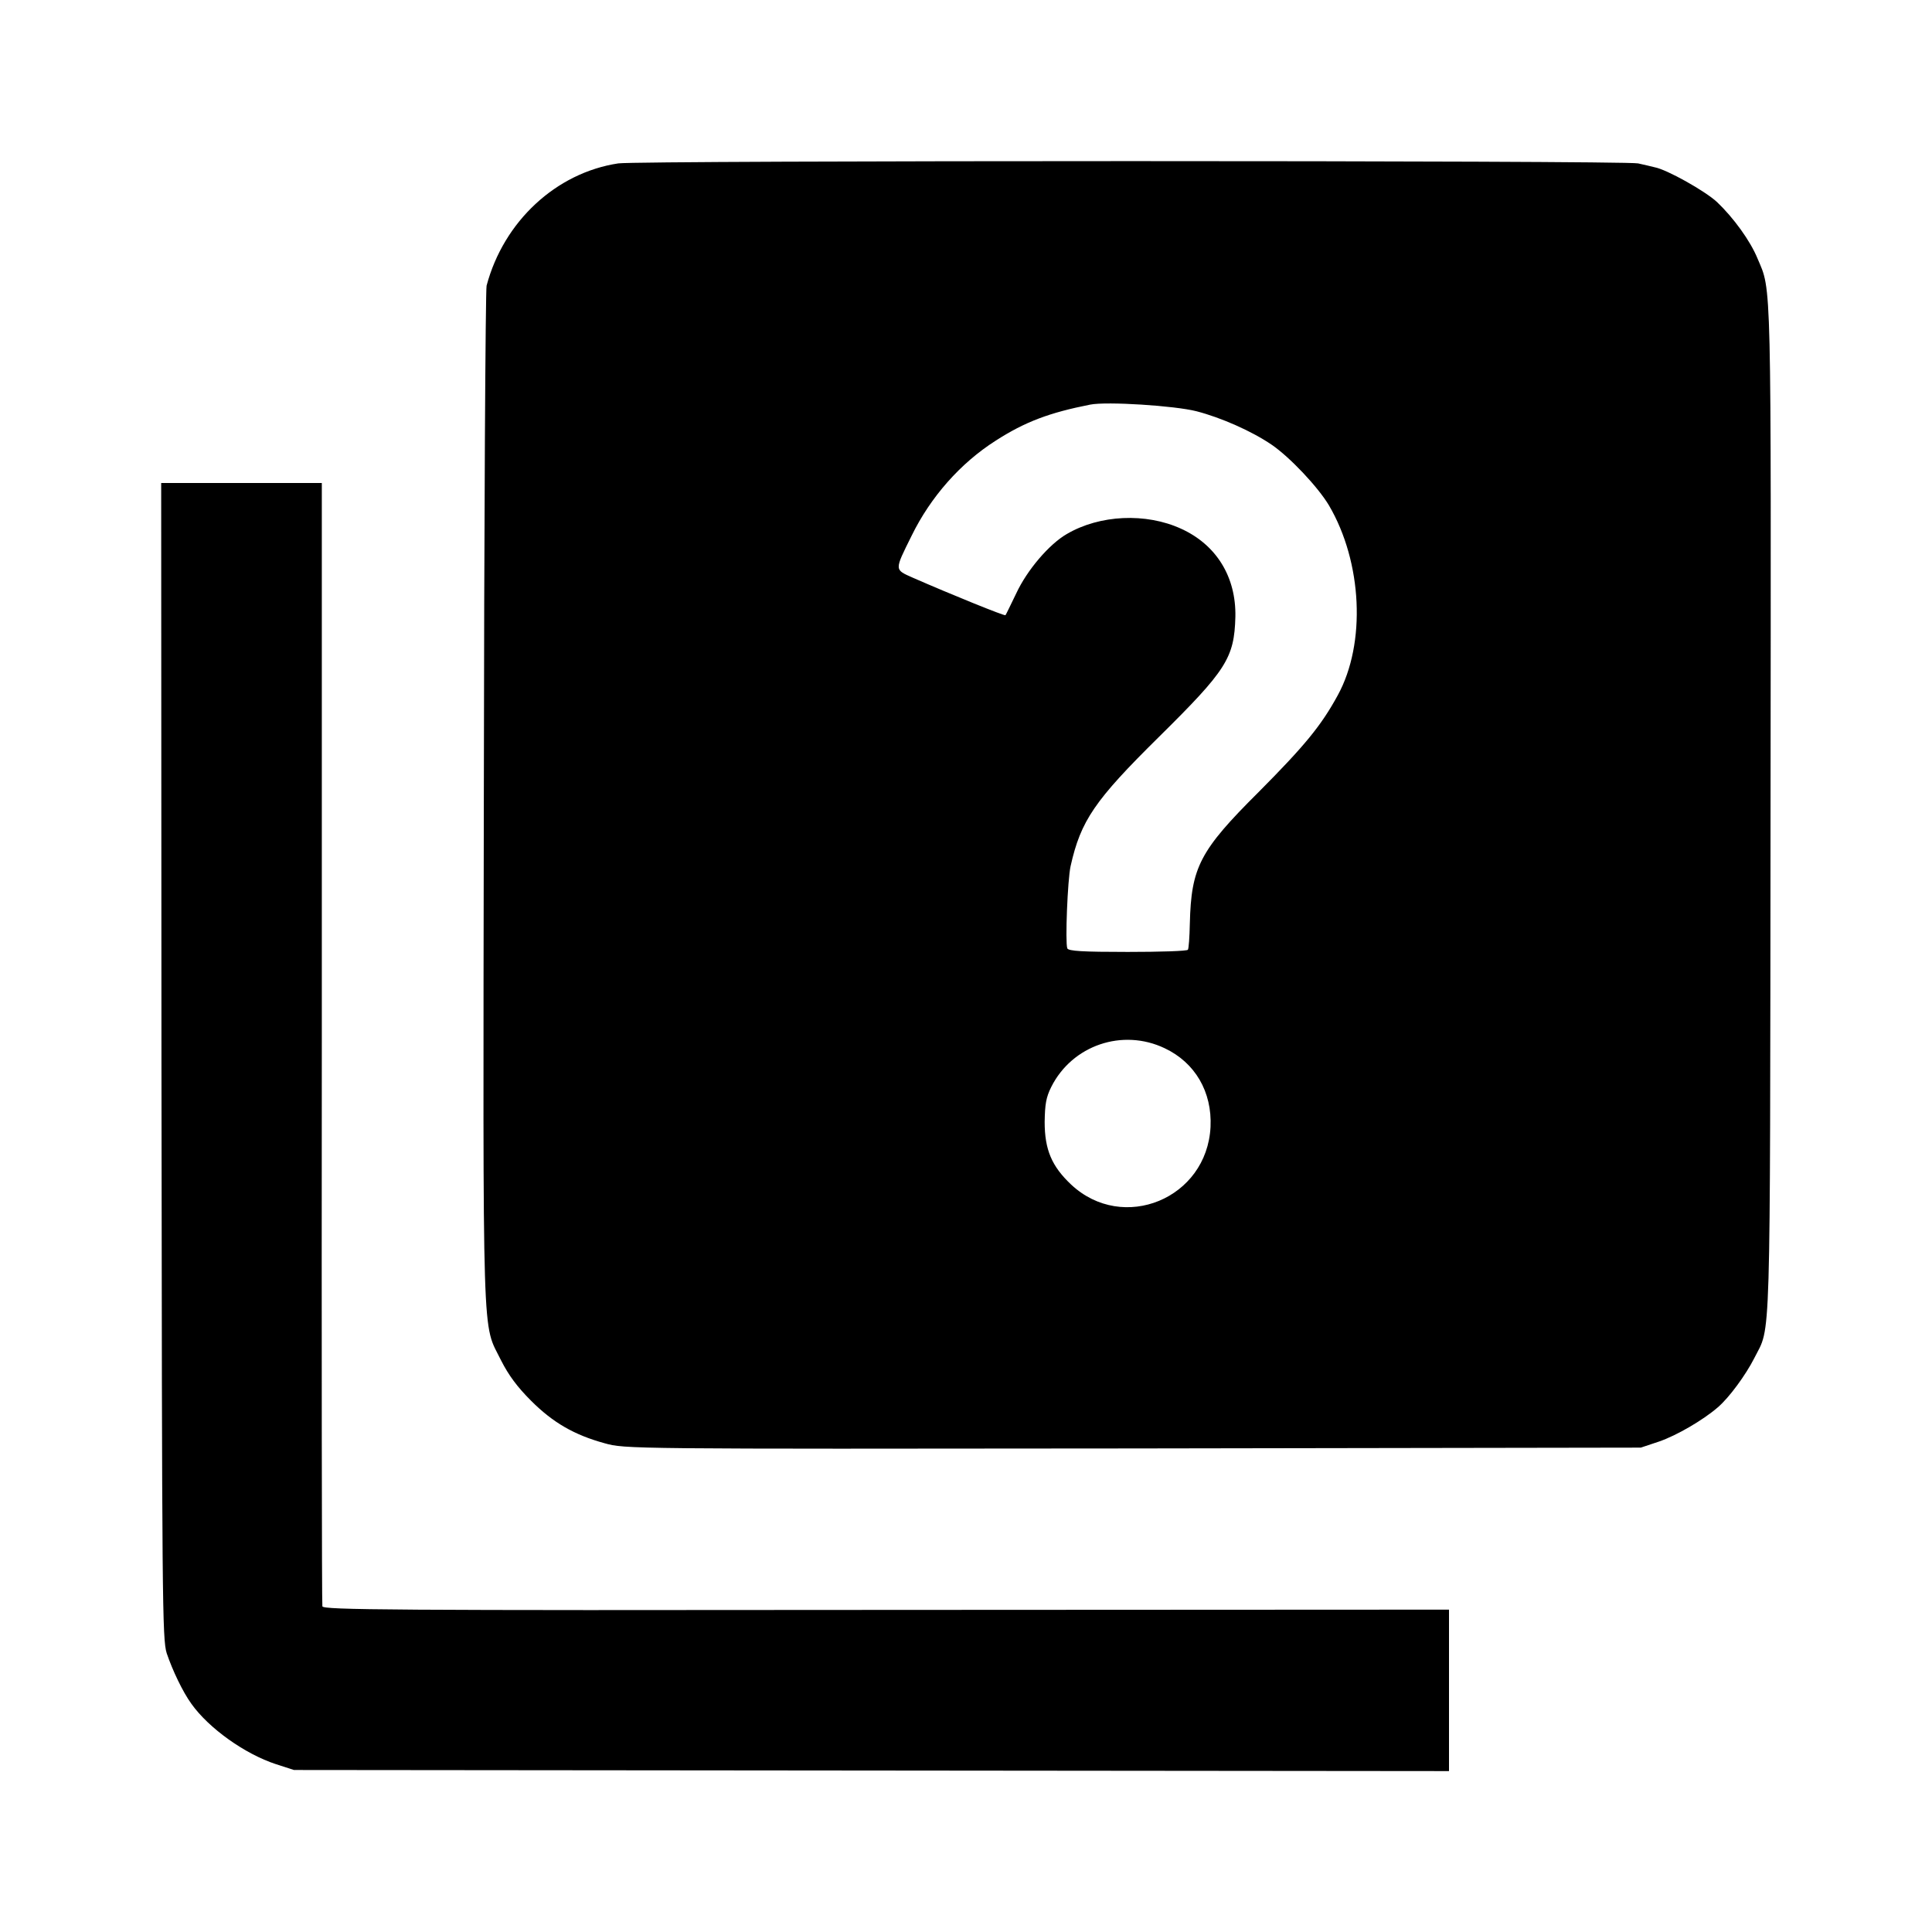
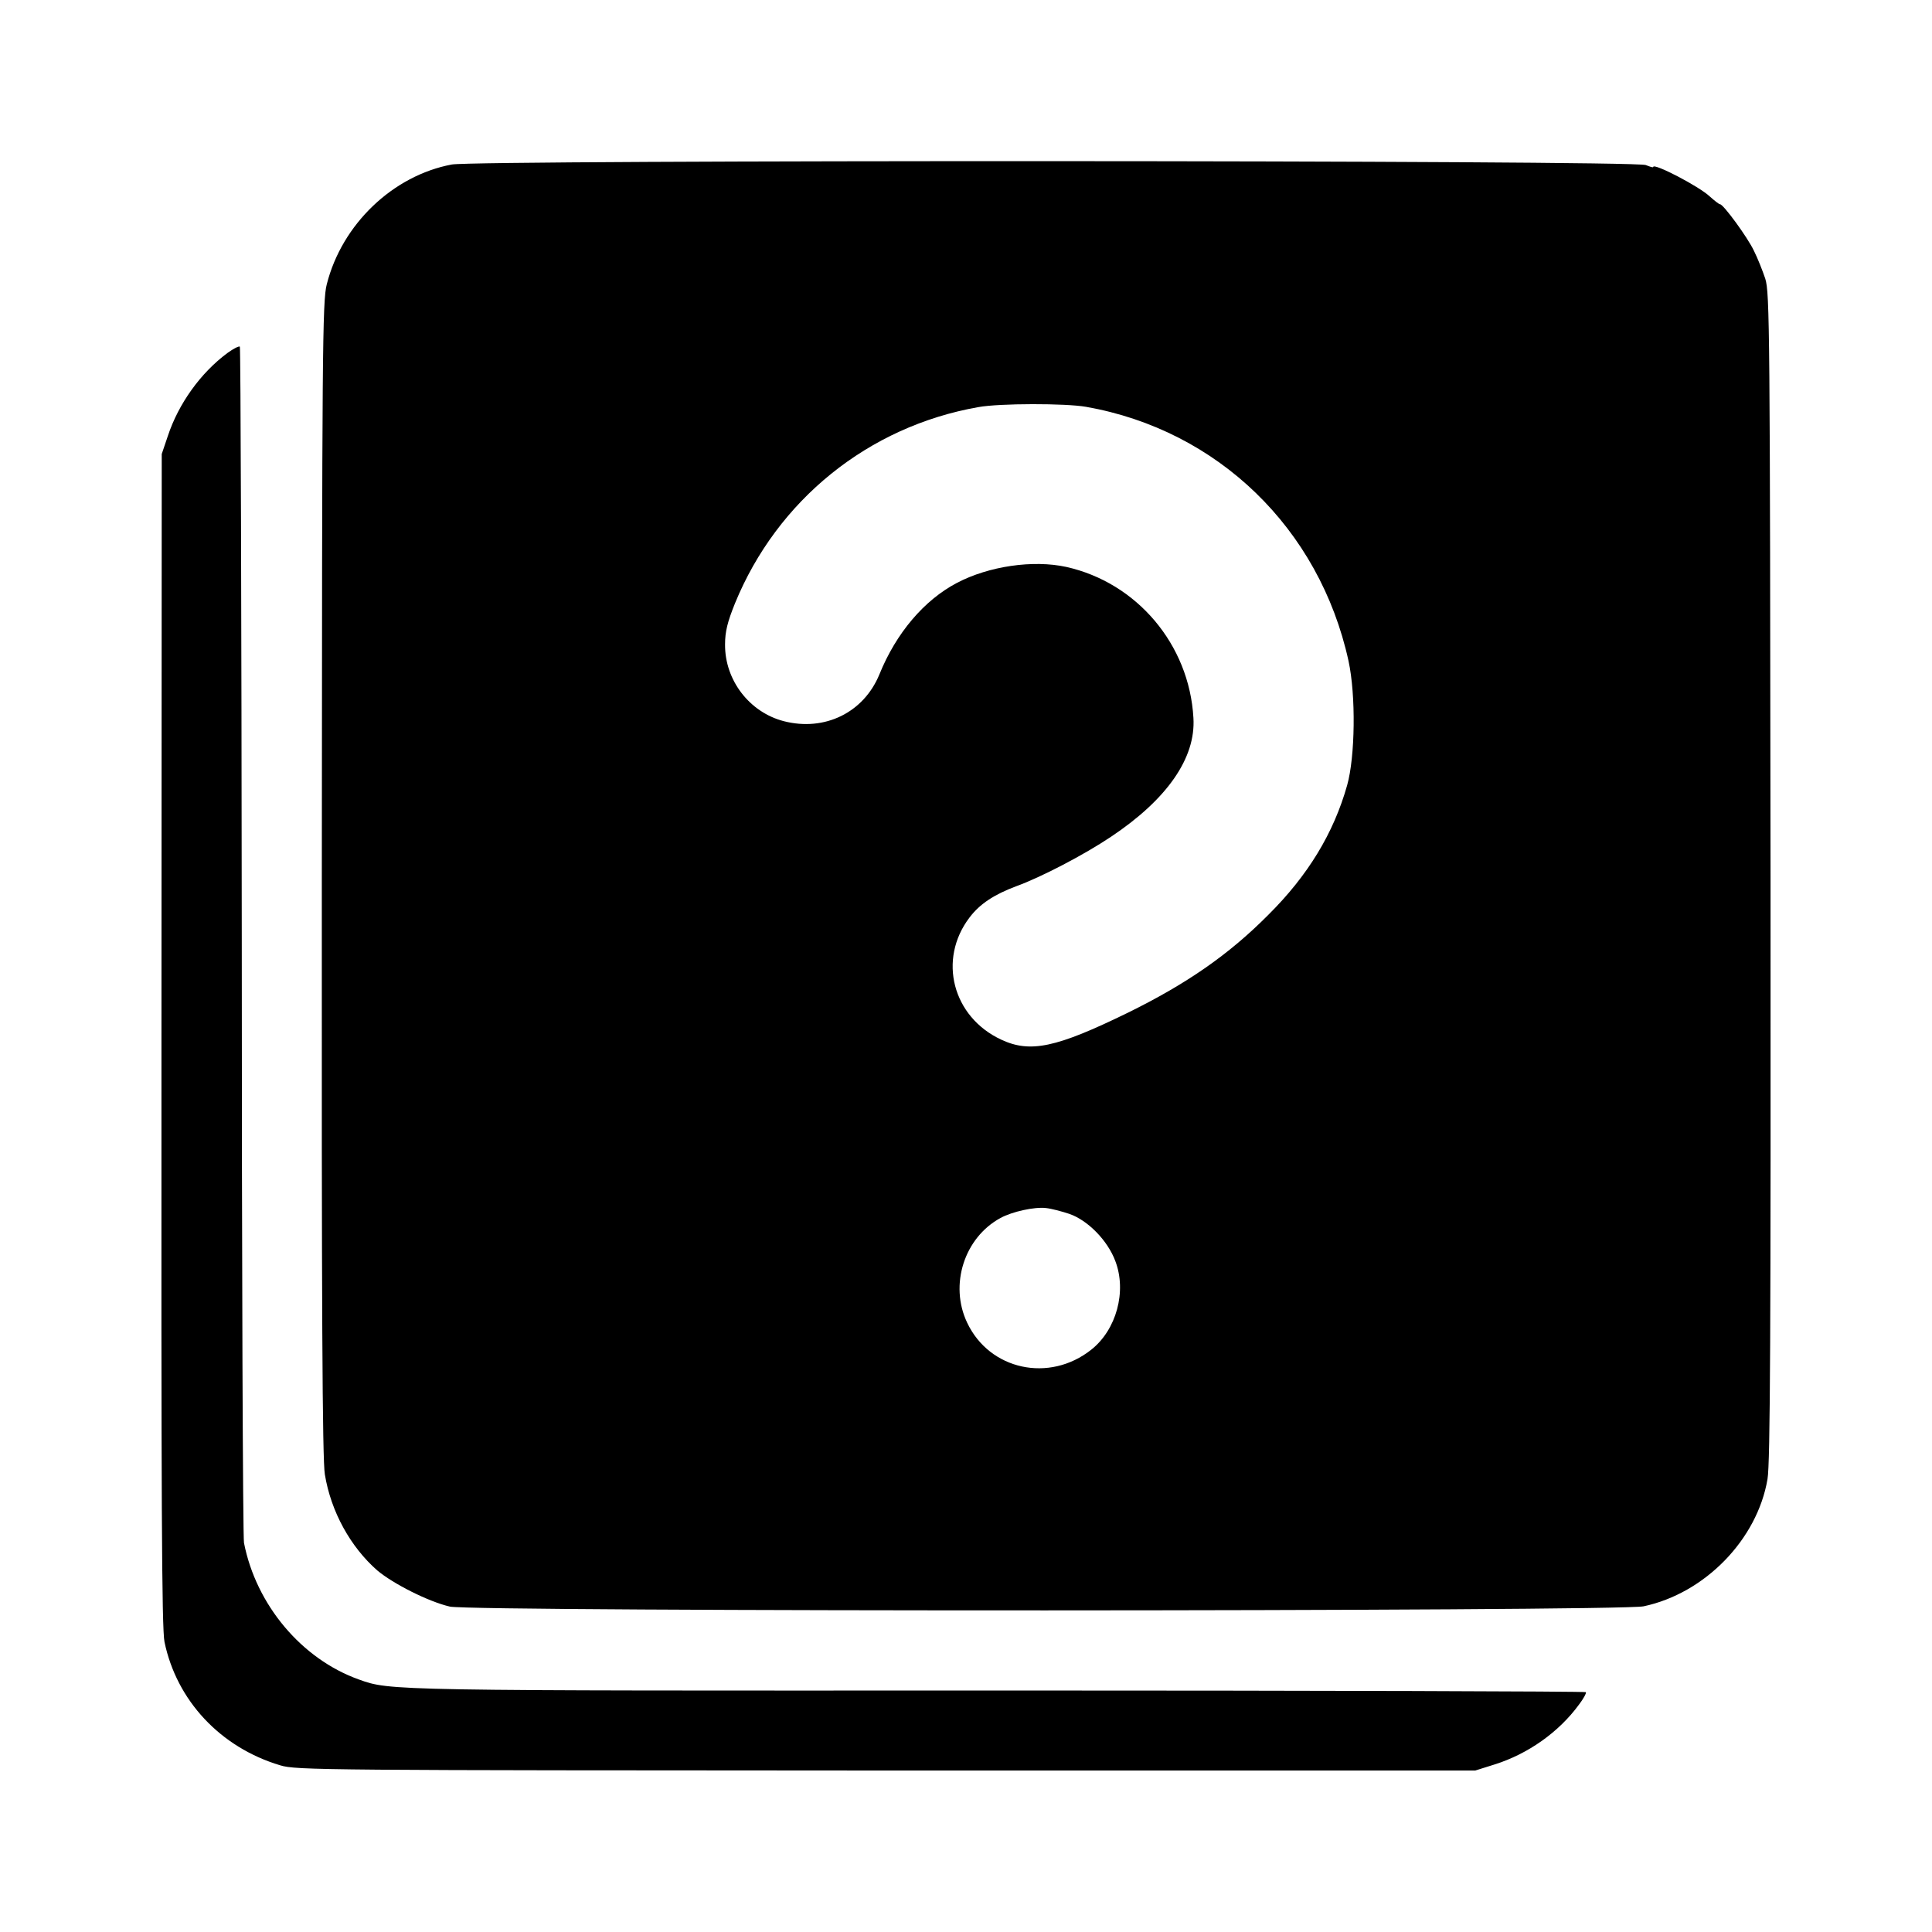
<svg xmlns="http://www.w3.org/2000/svg" version="1.0" width="700pt" height="700pt" viewBox="0 0 700 700" preserveAspectRatio="xMidYMid meet">
  <g transform="translate(0,700) scale(0.1,-0.1)" fill="#000000" stroke="none">
-     <path d="M2240 6408 c-225 -34 -415 -210 -477 -443 -4 -16 -9 -856 -10 -1865 -3 -2029 -7 -1887 63 -2030 27 -53 58 -95 108 -145 80 -80 157 -124 266 -154 75 -21 79 -21 1915 -19 l1840 3 66 22 c64 22 160 78 213 124 41 35 101 117 132 178 61 122 57 -13 59 1986 2 1956 4 1878 -47 1998 -26 64 -87 148 -147 205 -43 40 -182 118 -226 126 -11 3 -38 9 -60 14 -51 11 -3618 11 -3695 0z m2095 -898 c89 -23 200 -72 272 -121 66 -45 168 -153 208 -220 121 -206 135 -500 32 -688 -60 -110 -119 -182 -287 -351 -213 -212 -244 -272 -249 -476 -1 -49 -4 -91 -7 -95 -2 -5 -101 -8 -218 -8 -163 0 -215 3 -219 13 -8 21 1 249 12 298 37 165 87 238 320 468 245 242 273 286 277 435 3 145 -69 261 -196 319 -128 59 -296 51 -415 -19 -64 -37 -144 -131 -183 -215 -20 -41 -37 -77 -39 -79 -2 -4 -199 76 -336 136 -67 30 -67 25 -4 152 69 141 177 263 304 344 107 69 196 102 343 131 60 12 307 -4 385 -24z m-115 -2308 c110 -52 172 -158 166 -285 -13 -260 -317 -385 -505 -209 -70 66 -96 126 -96 227 1 64 5 89 24 127 76 151 258 213 411 140z" />
-     <path d="M585 3158 c2 -1976 3 -2096 19 -2148 21 -62 58 -140 90 -184 63 -88 193 -181 306 -218 l65 -21 2093 -2 2092 -2 0 293 0 292 -2039 -1 c-1806 -2 -2040 0 -2043 13 -2 8 -3 927 -2 2043 l0 2027 -291 0 -291 0 1 -2092z" />
+     <path d="M1637 6404 c-213 -40 -398 -216 -453 -434 -16 -60 -17 -241 -18 -2154 -1 -1552 2 -2107 11 -2158 22 -135 93 -263 190 -348 57 -48 185 -113 263 -131 81 -19 4237 -18 4325 1 222 47 412 242 449 461 10 58 12 534 11 2184 -2 1988 -3 2113 -19 2165 -10 30 -28 75 -41 101 -23 49 -111 169 -123 169 -4 0 -20 13 -37 28 -39 37 -205 123 -205 107 0 -3 -12 1 -27 7 -42 18 -4231 19 -4326 2z m2298 -878 c477 -84 846 -441 951 -921 27 -125 24 -347 -5 -450 -49 -174 -142 -327 -286 -470 -143 -144 -296 -250 -510 -355 -258 -126 -352 -146 -457 -97 -177 82 -231 291 -115 443 37 49 89 83 169 113 91 33 246 114 343 179 204 136 308 286 299 431 -15 266 -205 490 -461 547 -120 26 -280 3 -396 -58 -118 -62 -220 -181 -281 -332 -57 -138 -198 -207 -346 -169 -124 32 -214 148 -213 278 0 47 9 82 36 149 153 374 483 641 882 711 77 14 316 14 390 1z m-61 -2924 c67 -23 139 -96 167 -171 42 -110 4 -249 -87 -321 -152 -121 -369 -74 -450 98 -65 137 -10 308 121 379 42 23 123 41 165 36 19 -2 57 -12 84 -21z" />
+     <path d="M824 5721 c-97 -72 -177 -183 -216 -301 l-22 -65 -1 -2121 c-1 -1673 1 -2134 11 -2183 44 -212 202 -382 419 -447 57 -18 162 -18 2195 -19 l2135 0 70 22 c121 38 233 117 306 217 16 21 27 41 25 45 -2 3 -962 6 -2133 6 -2211 -1 -2199 -1 -2313 40 -207 74 -372 270 -416 495 -4 19 -8 1001 -8 2182 -1 1180 -4 2149 -7 2152 -3 3 -23 -7 -45 -23z" />
  </g>
</svg>
